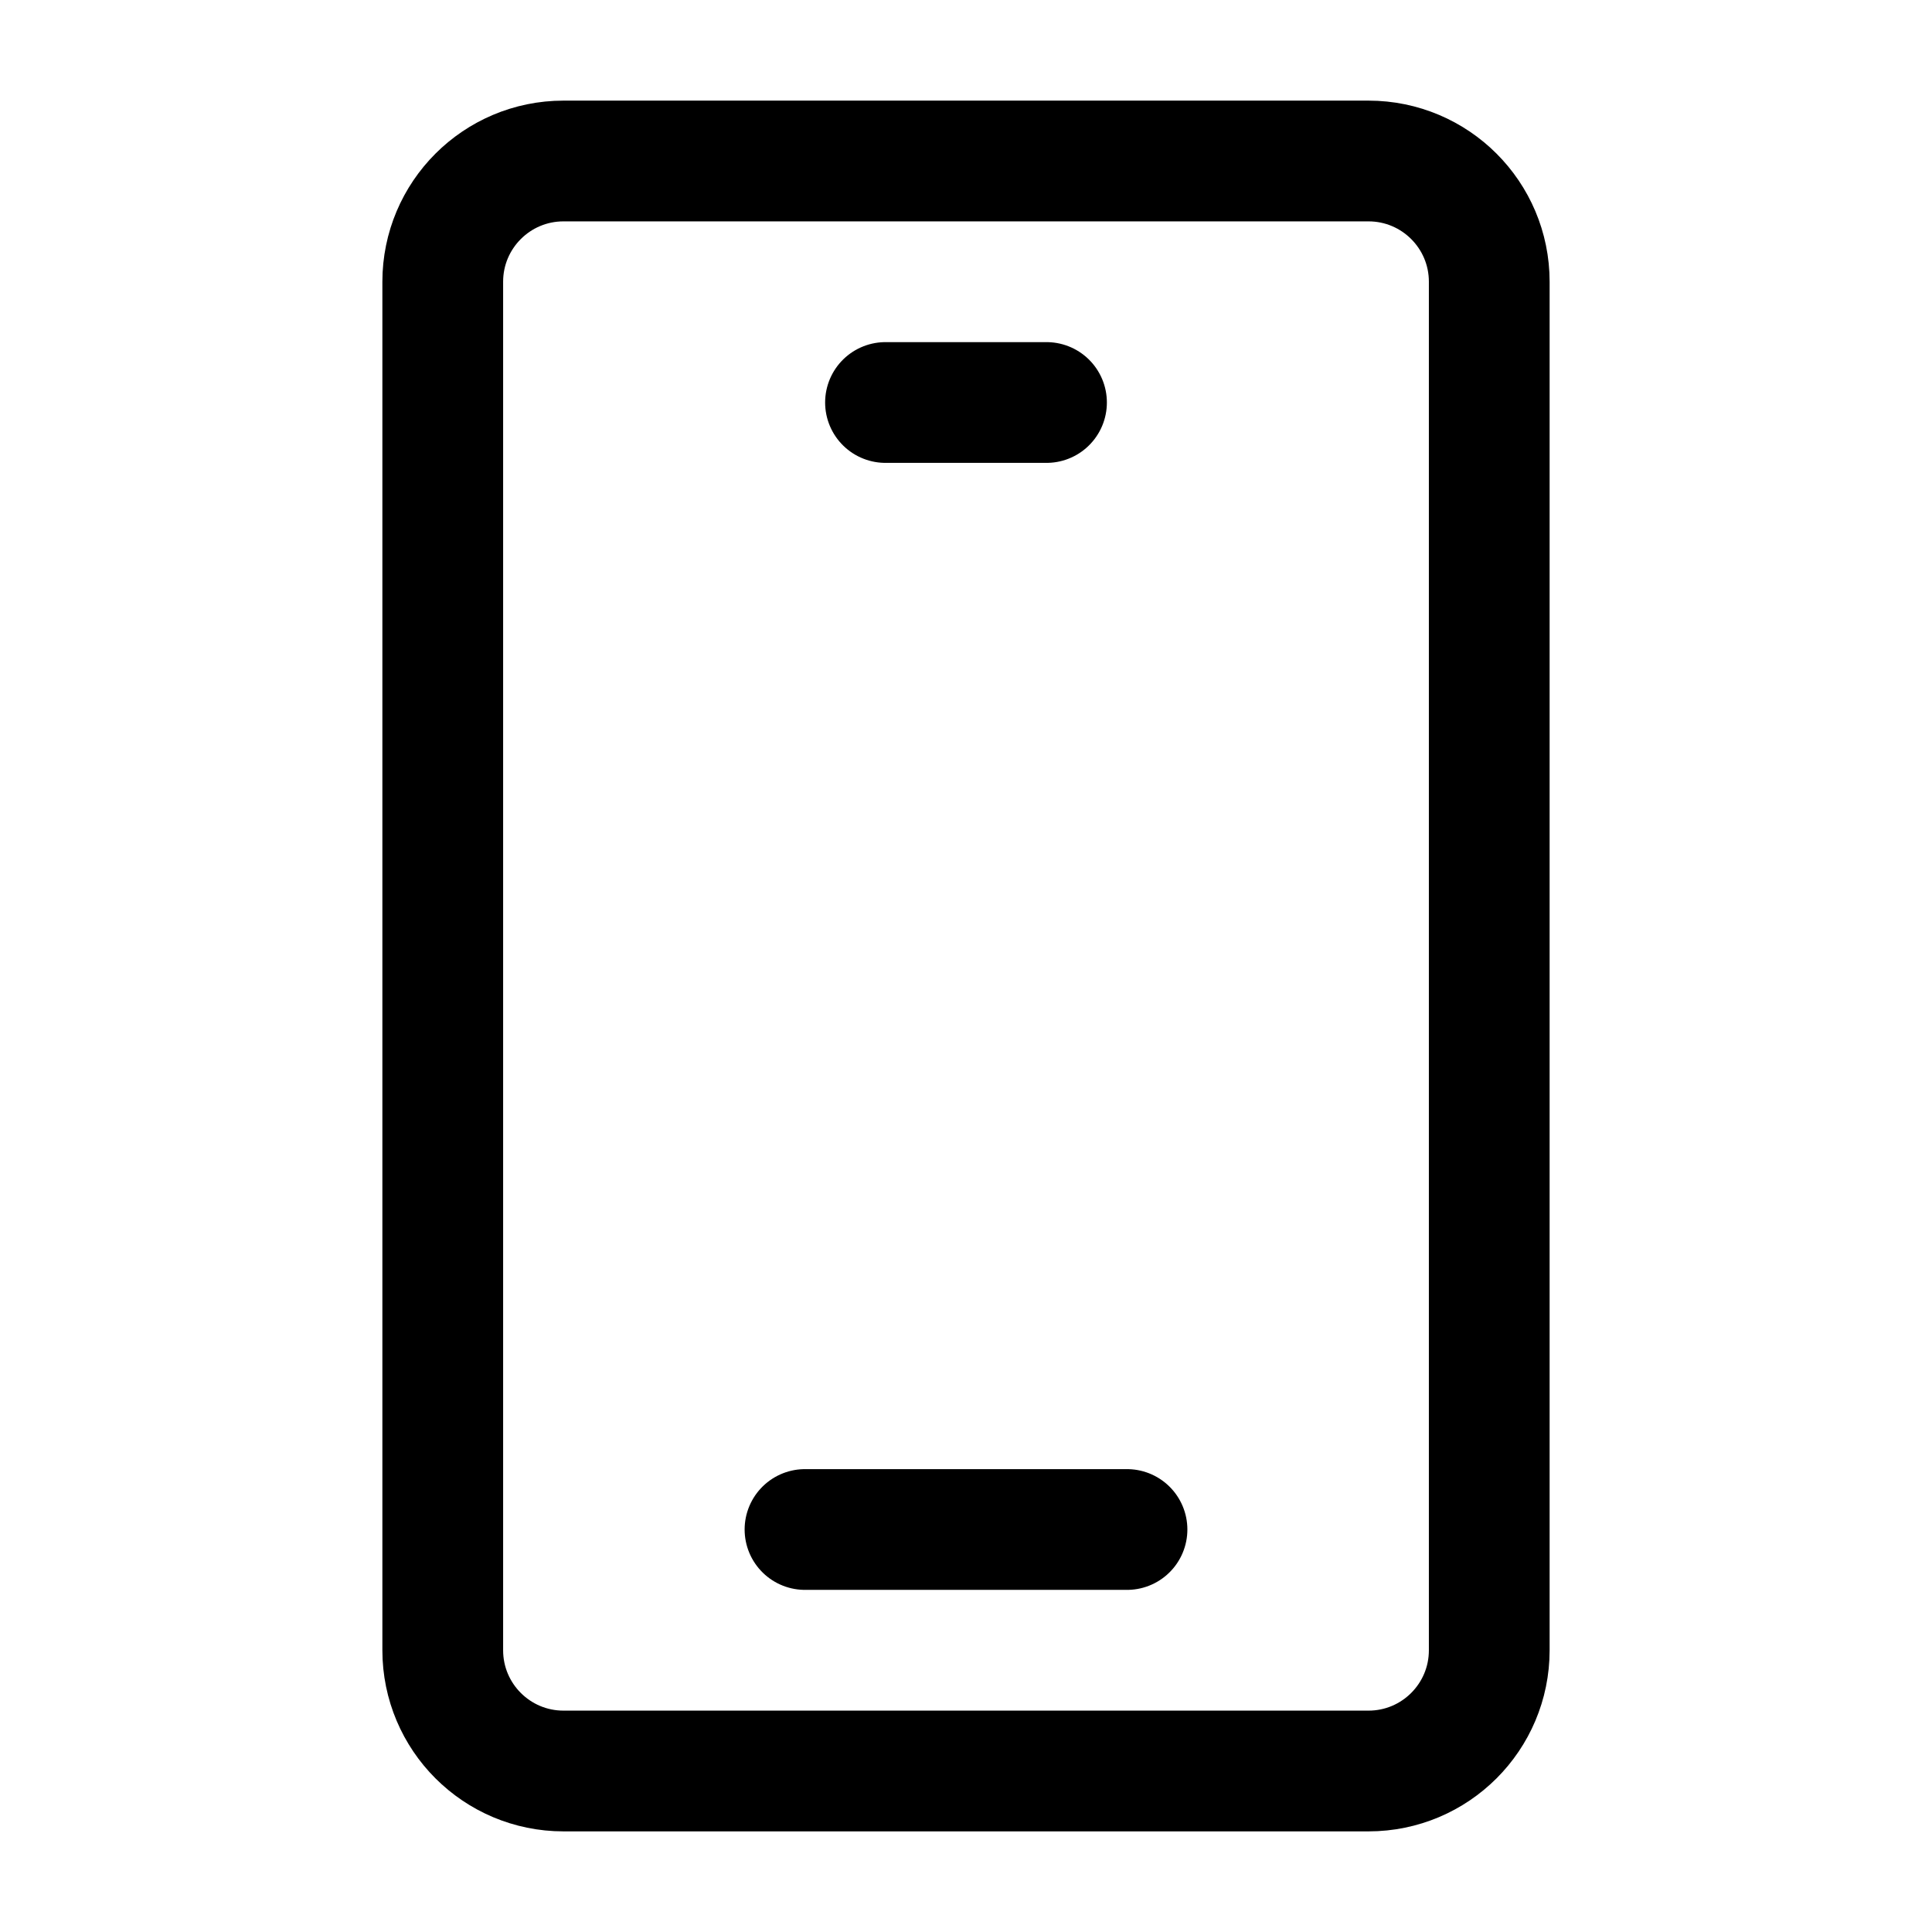
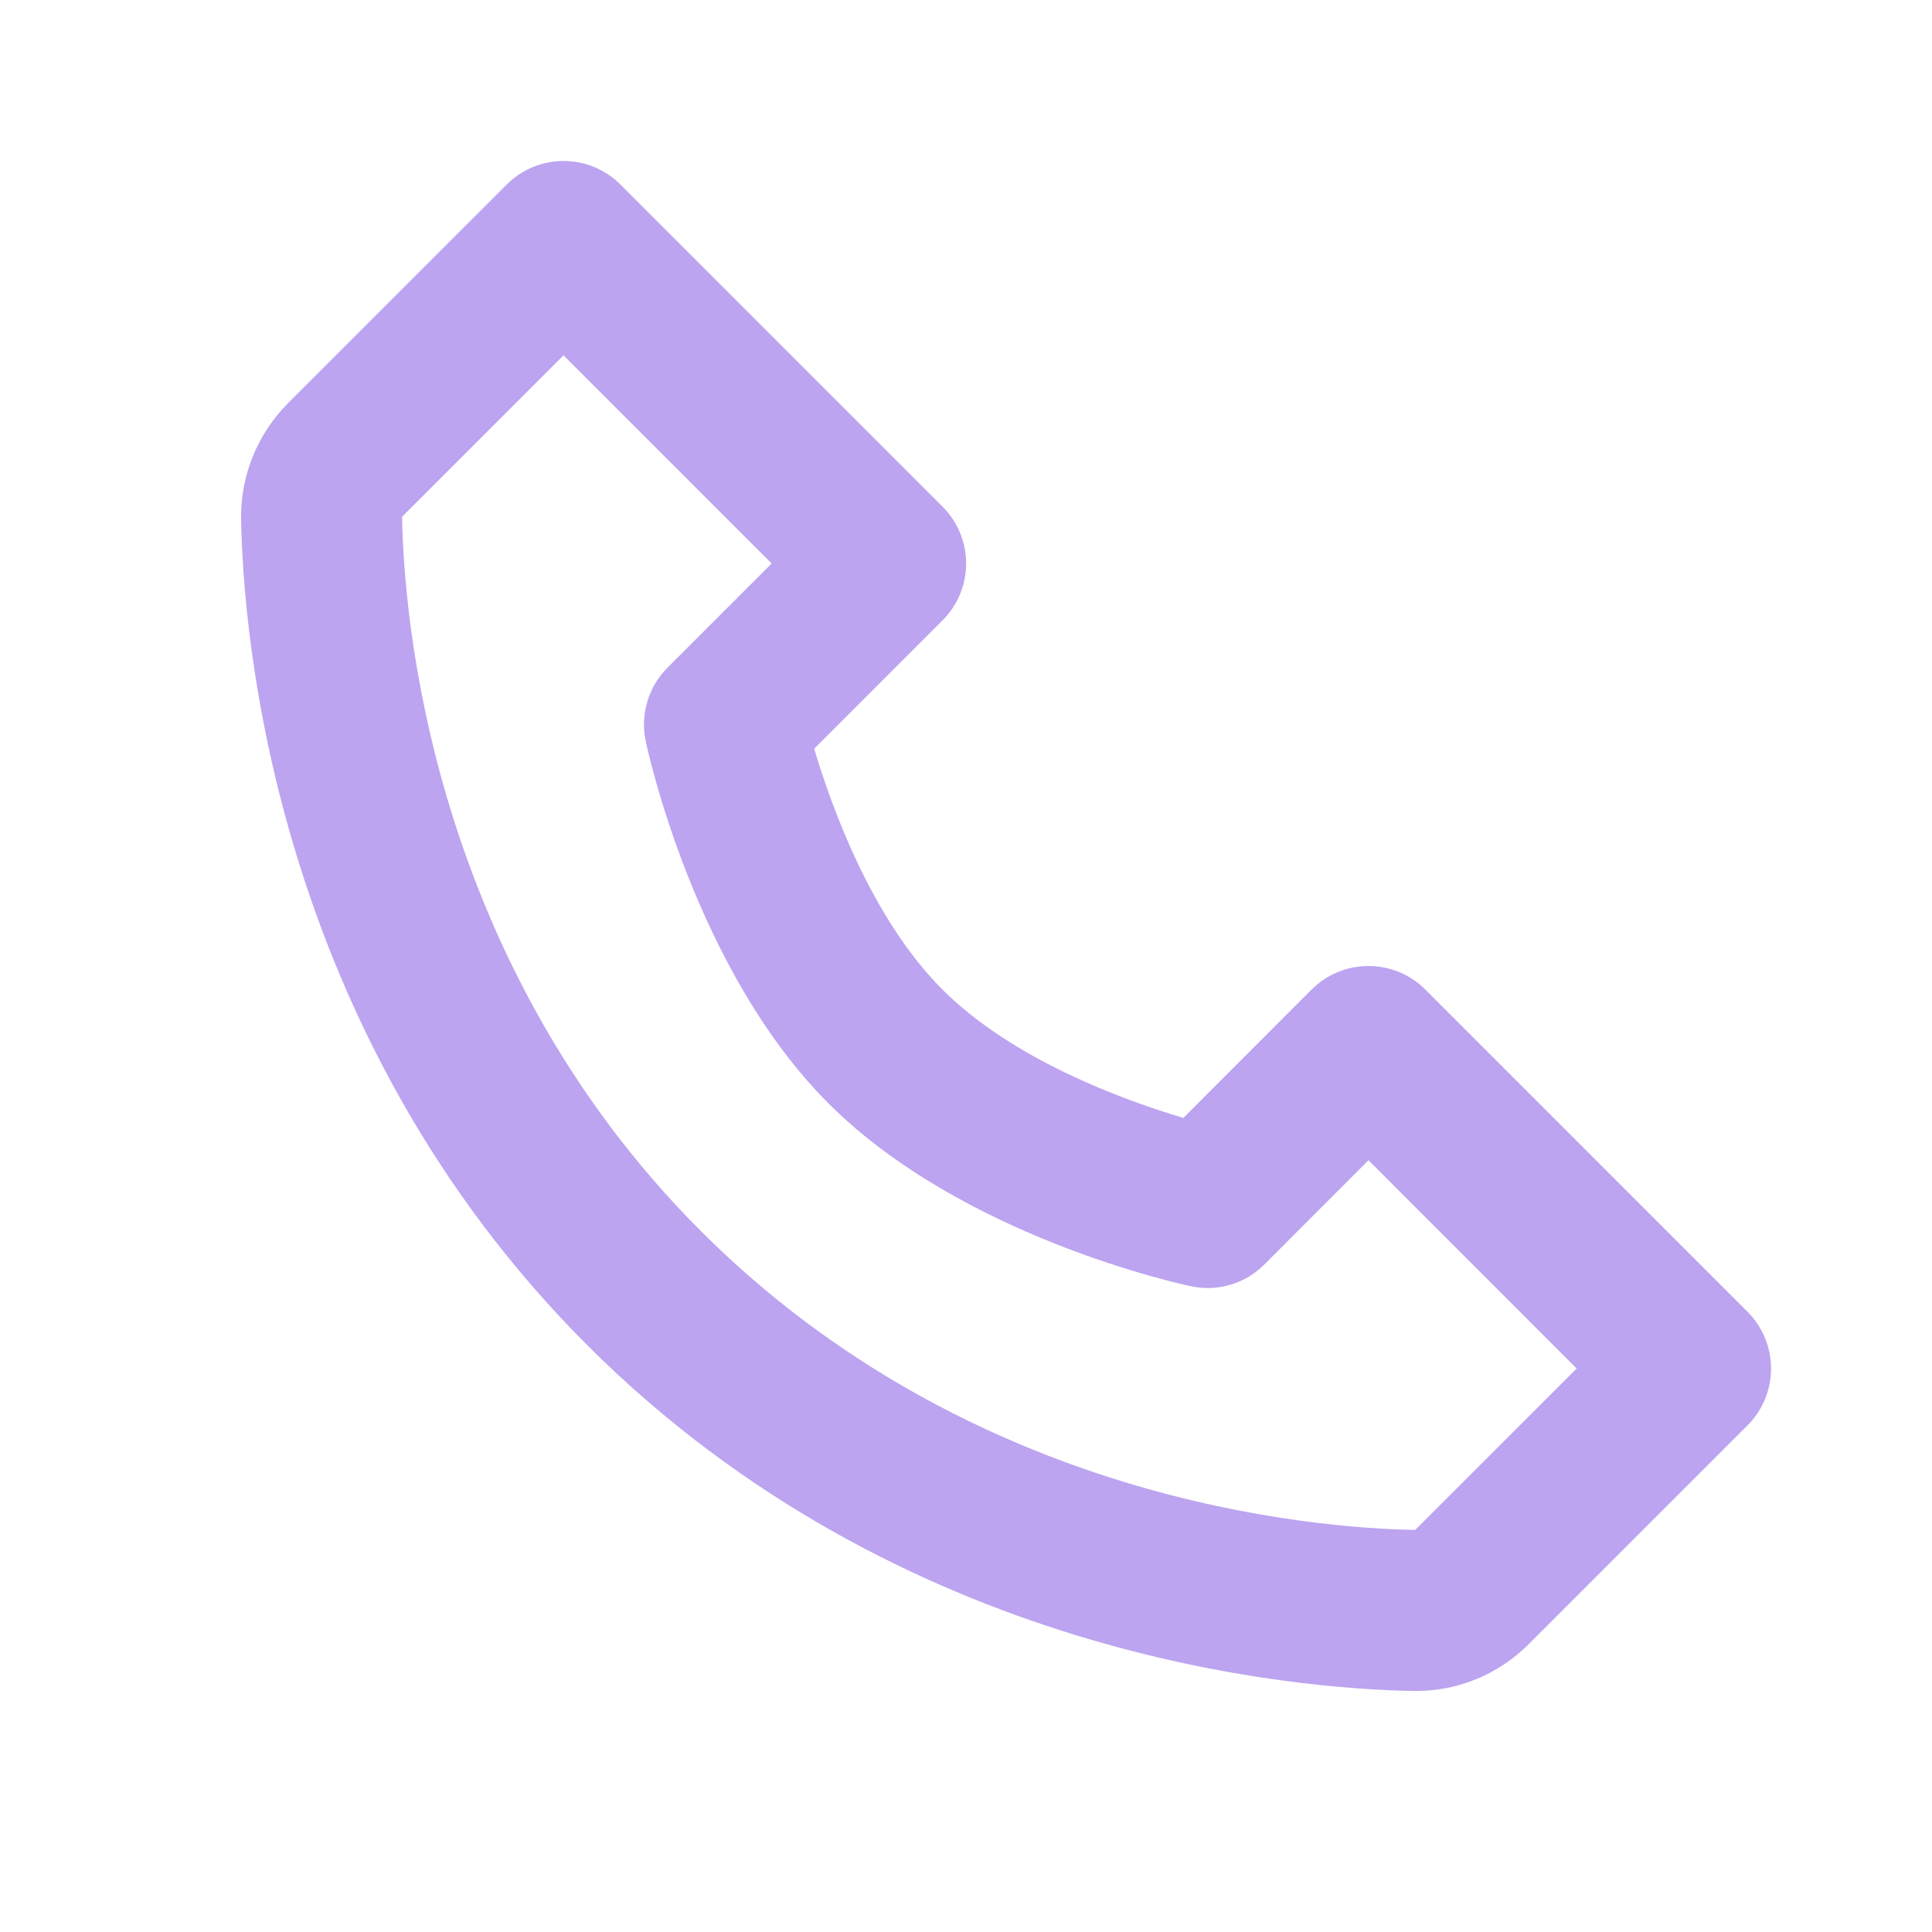
- <svg xmlns="http://www.w3.org/2000/svg" width="46" height="46" fill="none" stroke="currentColor" stroke-linecap="round" stroke-linejoin="round" stroke-width="1.5" viewBox="0 0 24 24">
-   <path d="M17 2H7a1.5 1.5 0 00-1.5 1.5v17A1.5 1.5 0 007 22h10a1.5 1.5 0 001.5-1.5v-17A1.5 1.5 0 0017 2zm-6 3h2m-3 14h4" />
+ <svg xmlns="http://www.w3.org/2000/svg" width="46" height="46" fill="currentColor" viewBox="0 0 24 24">
+   <path d="M17.707 12.293a1 1 0 00-1.414 0L14.7 13.887c-.739-.22-2.118-.72-2.992-1.594-.874-.874-1.374-2.253-1.594-2.992l1.594-1.594a.998.998 0 000-1.414l-4-4a.999.999 0 00-1.414 0L3.581 5.005c-.38.38-.594.902-.586 1.435.023 1.424.4 6.37 4.298 10.268 3.898 3.898 8.844 4.274 10.27 4.298h.027c.528 0 1.027-.208 1.405-.586l2.712-2.712a.998.998 0 000-1.414l-4-4zm-.127 6.712c-1.248-.02-5.518-.356-8.873-3.712-3.366-3.366-3.692-7.65-3.712-8.874L7 4.414 9.586 7 8.293 8.293a1 1 0 00-.272.912c.024.115.611 2.842 2.271 4.502 1.66 1.66 4.387 2.247 4.502 2.271a.99.99 0 00.912-.27L17 14.413 19.586 17l-2.006 2.005z" fill="#7B4AE2" fill-opacity=".5" />
</svg>
